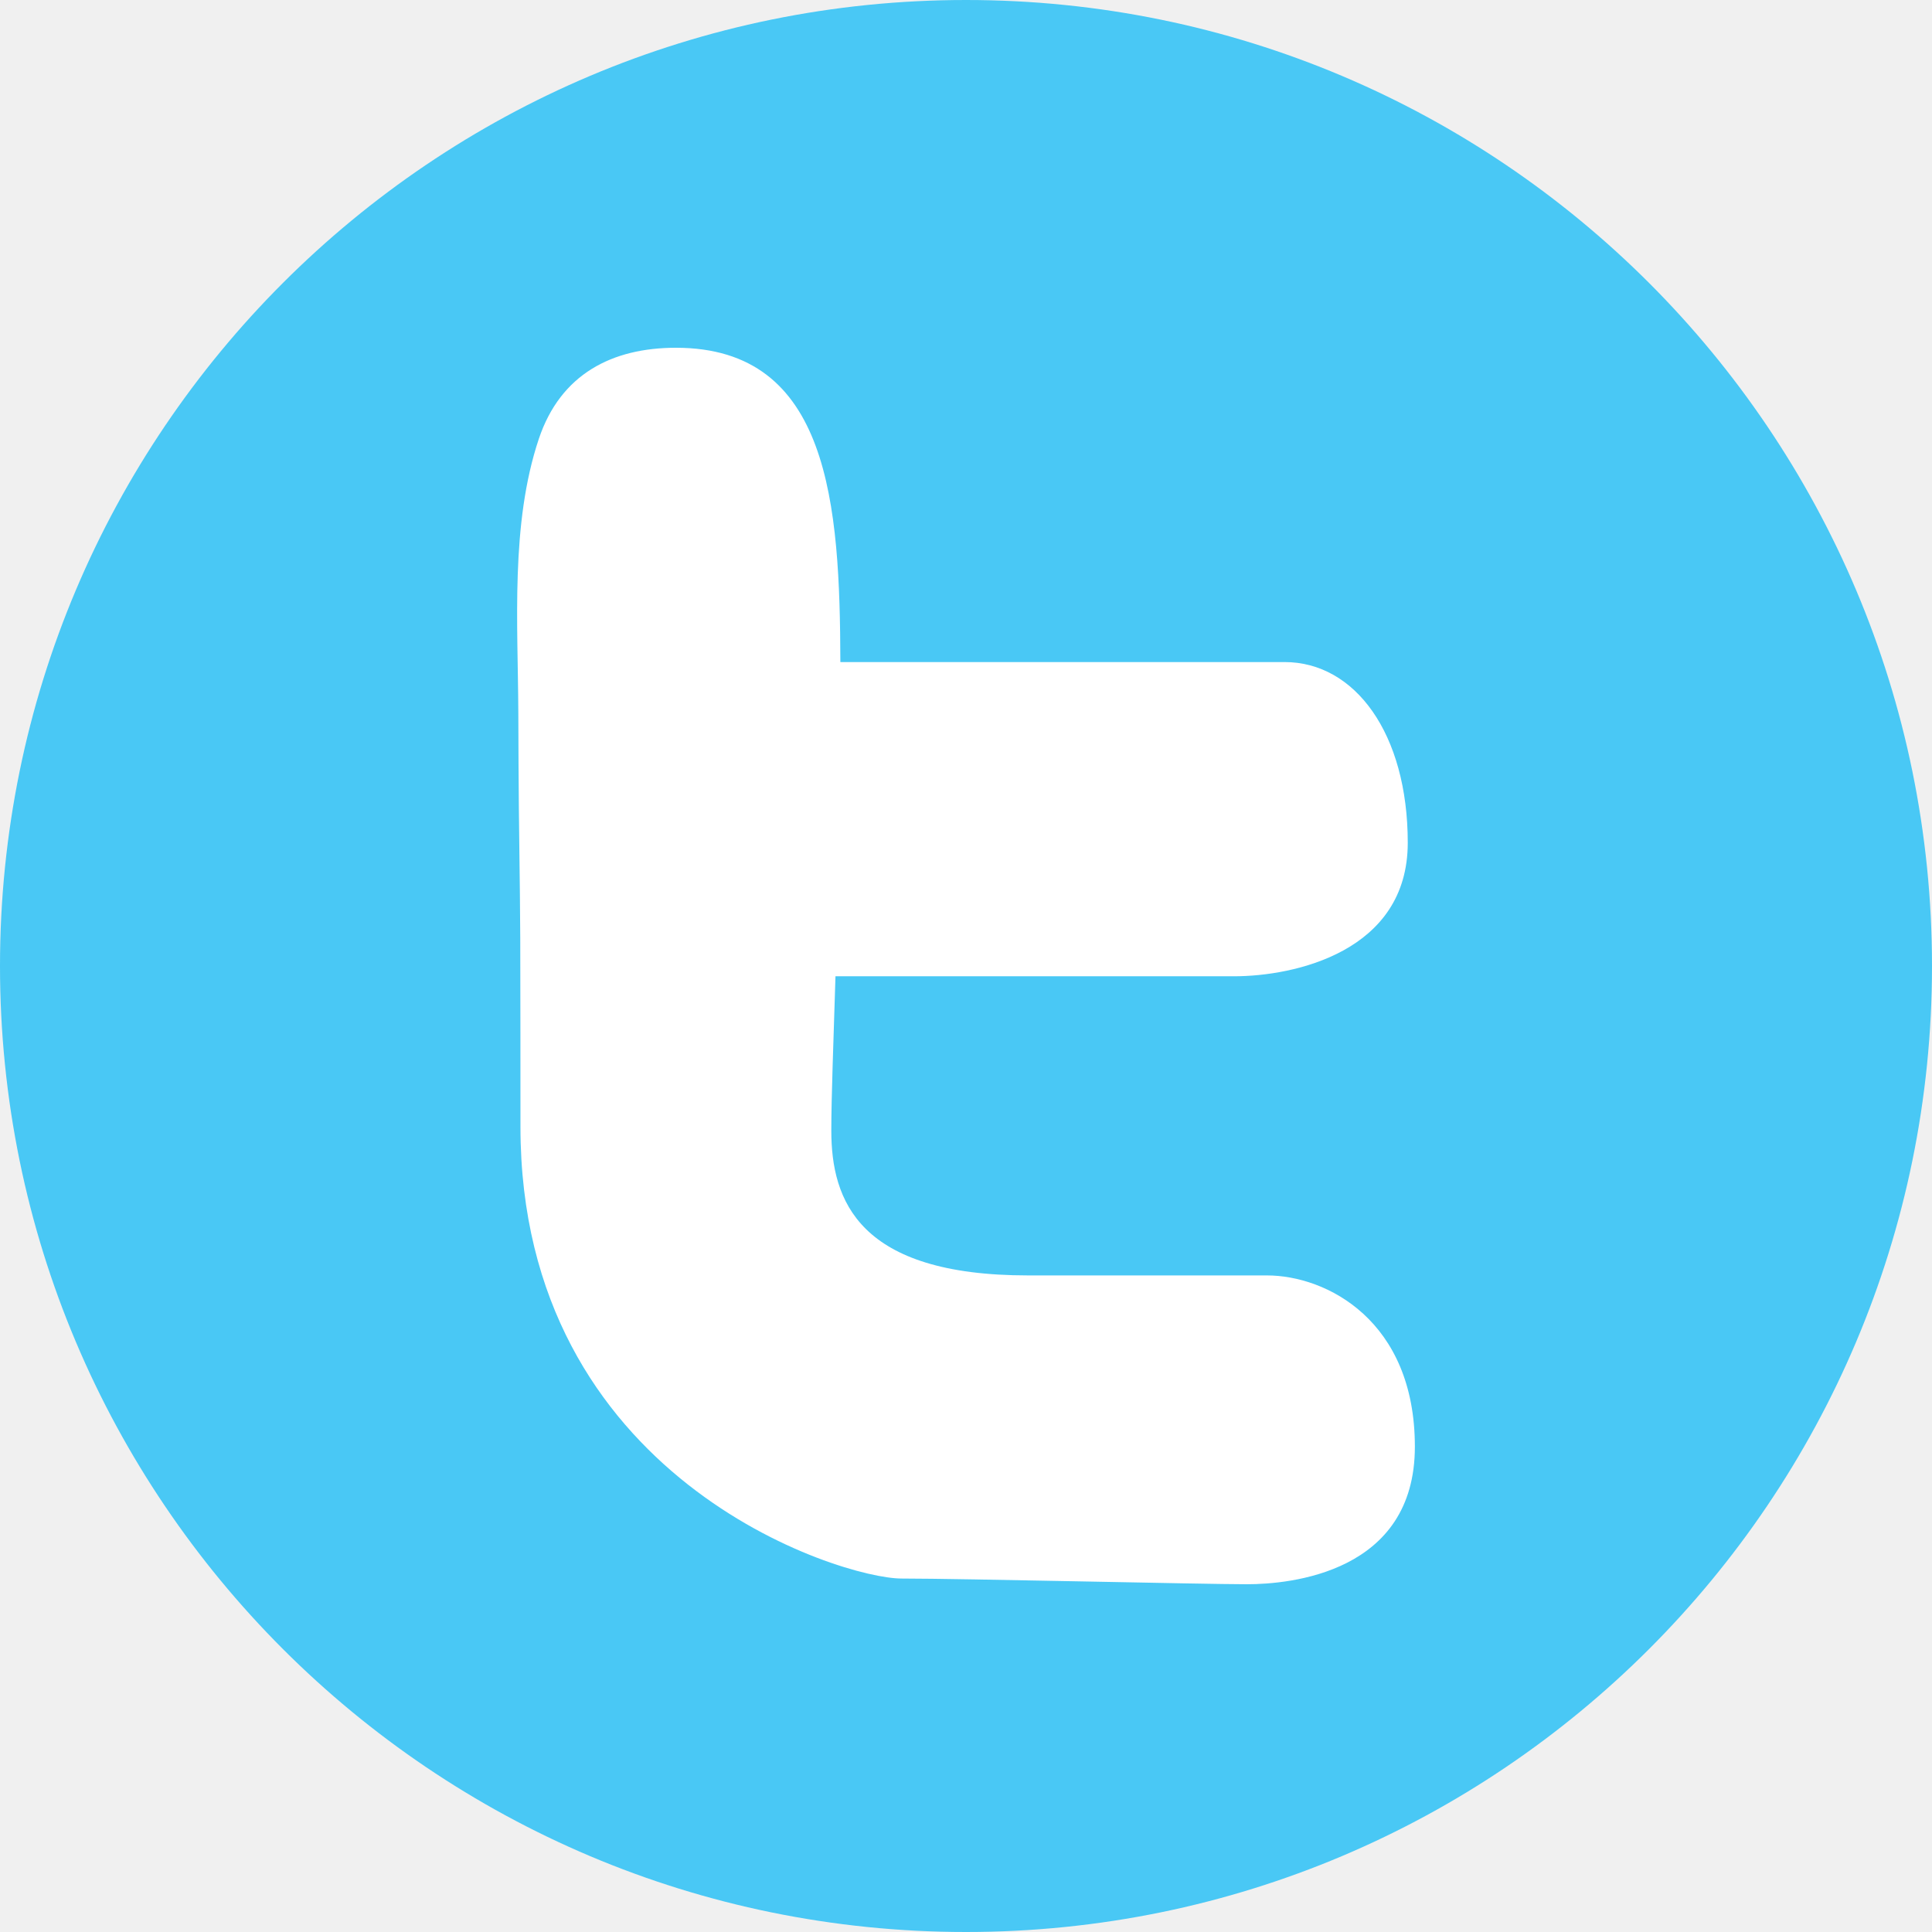
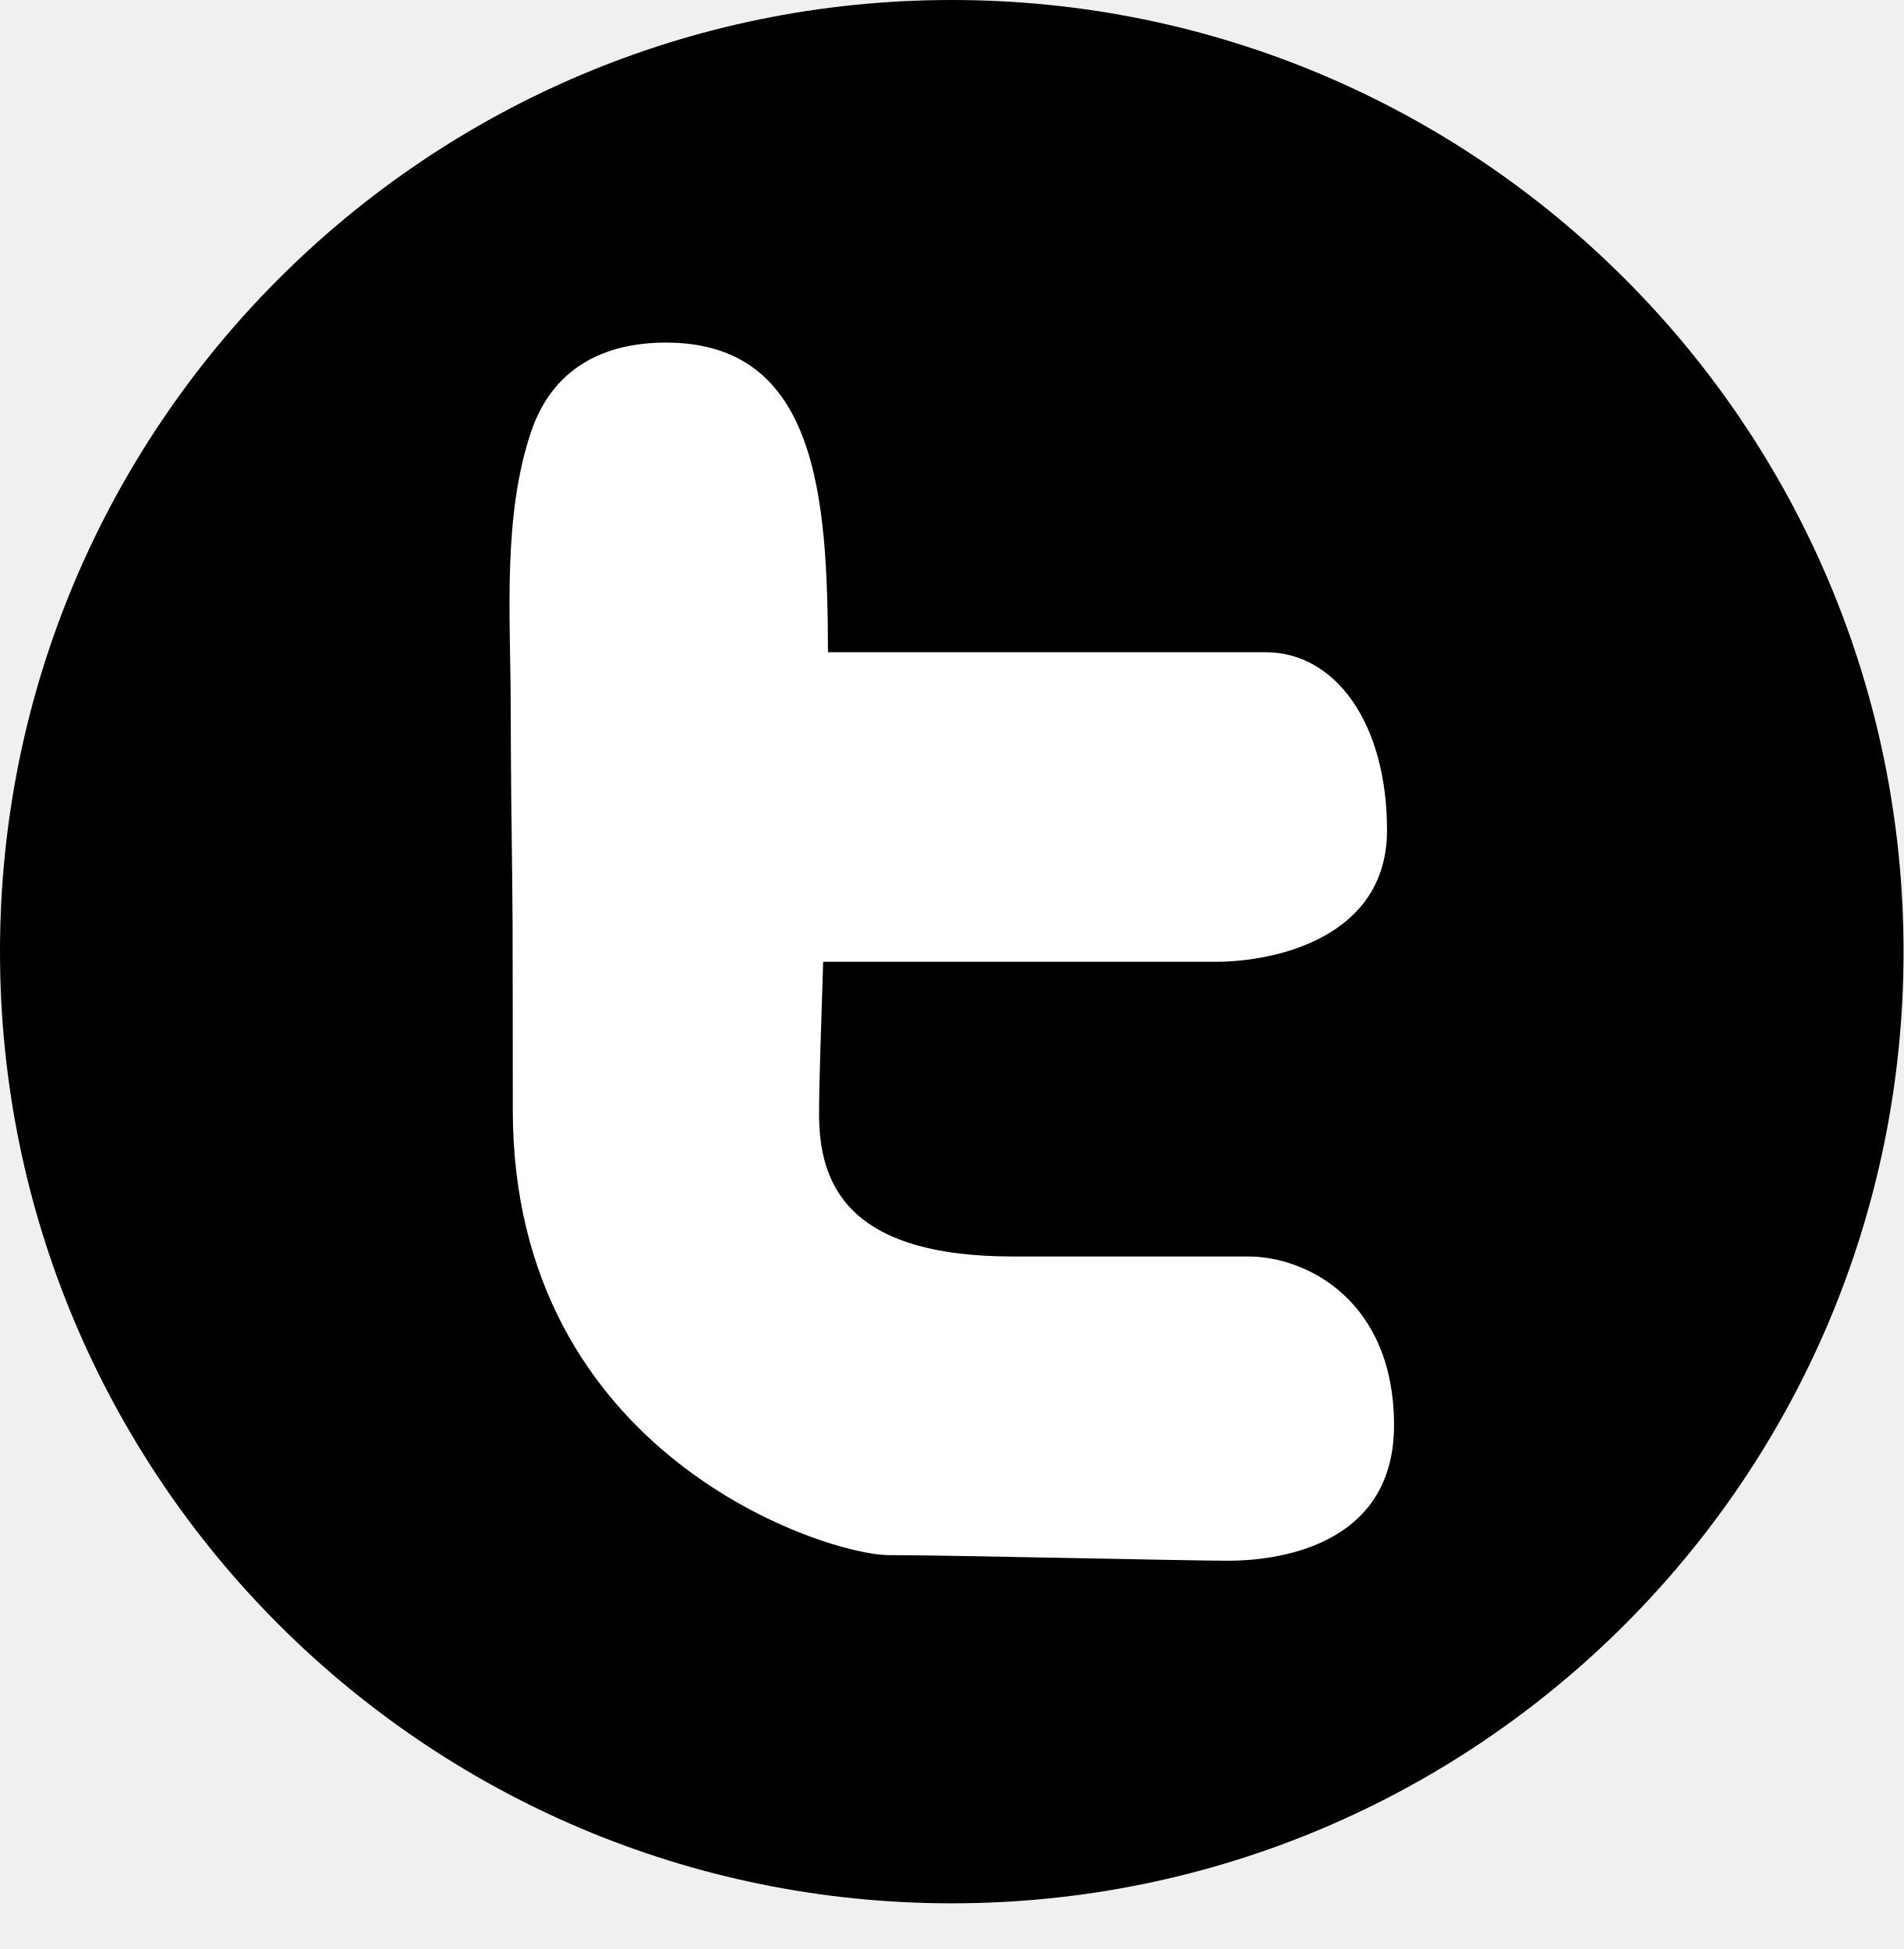
- <svg xmlns="http://www.w3.org/2000/svg" height="500" id="svg2" version="1.1" width="500">
+ <svg xmlns="http://www.w3.org/2000/svg" height="512" id="svg2" version="1.1" width="500">
  <defs id="defs4" />
  <g id="layer1" transform="translate(0,-552.3622)">
-     <rect height="500" id="rect2990-1" rx="250" ry="250" style="fill:#49c8f5;fill-opacity:1;stroke:none" width="500" x="0" y="552.362" />
-     <path d="m 174.931,642.362 c -16.455,0 -29.841,6.766 -35.474,23.553 -7.389,22.055 -5.409,47.879 -5.316,70.842 0.026,4.361 0.039,8.758 0.053,13.132 0.053,15.044 0.381,30.173 0.447,45.289 0.04,16.27 0.053,32.533 0.053,48.789 0,91.098 82.779,116.921 98.658,116.921 15.879,0 78.102,1.474 89.342,1.474 11.24,0 43.474,-2.986 43.474,-35.605 0,-32.619 -22.848,-44.316 -38.289,-44.316 l -61.789,0 c -43.945,0 -50.947,-19.448 -50.947,-37.474 0,-8.556 0.549,-22.67 1.079,-39.947 l 103.184,0 c 15.441,0 44.921,-6.301 44.921,-34.553 0,-28.232 -13.643,-46.763 -31.868,-46.763 l -114.974,0 c -0.119,-40.744 -2.756,-81.342 -42.553,-81.342 z" id="rect2989" style="fill:#ffffff;fill-opacity:1;stroke:none" />
+     <rect height="500" id="rect2990-1" rx="250" ry="250" style="fill:black;fill-opacity:1;stroke:none" width="500" x="0" y="552.362" />
+     <path d="m 174.931,642.362 c -16.455,0 -29.841,6.766 -35.474,23.553 -7.389,22.055 -5.409,47.879 -5.316,70.842 0.026,4.361 0.039,8.758 0.053,13.132 0.053,15.044 0.381,30.173 0.447,45.289 0.04,16.27 0.053,32.533 0.053,48.789 0,91.098 82.779,116.921 98.658,116.921 15.879,0 78.102,1.474 89.342,1.474 11.24,0 43.474,-2.986 43.474,-35.605 0,-32.619 -22.848,-44.316 -38.289,-44.316 l -61.789,0 c -43.945,0 -50.947,-19.448 -50.947,-37.474 0,-8.556 0.549,-22.67 1.079,-39.947 l 103.184,0 c 15.441,0 44.921,-6.301 44.921,-34.553 0,-28.232 -13.643,-46.763 -31.868,-46.763 l -114.974,0 c -0.119,-40.744 -2.756,-81.342 -42.553,-81.342 z" id="rect2989" style="fill:#fff;fill-opacity:1;stroke:none" />
    <g id="layer1-9" transform="translate(-549.0051,80.29437)" />
    <g id="layer1-6" transform="translate(-575.7143,40)" />
    <g id="layer1-60" transform="matrix(0.9979178,0,0,0.9979178,471.5294,-9.214802)" />
  </g>
</svg>
